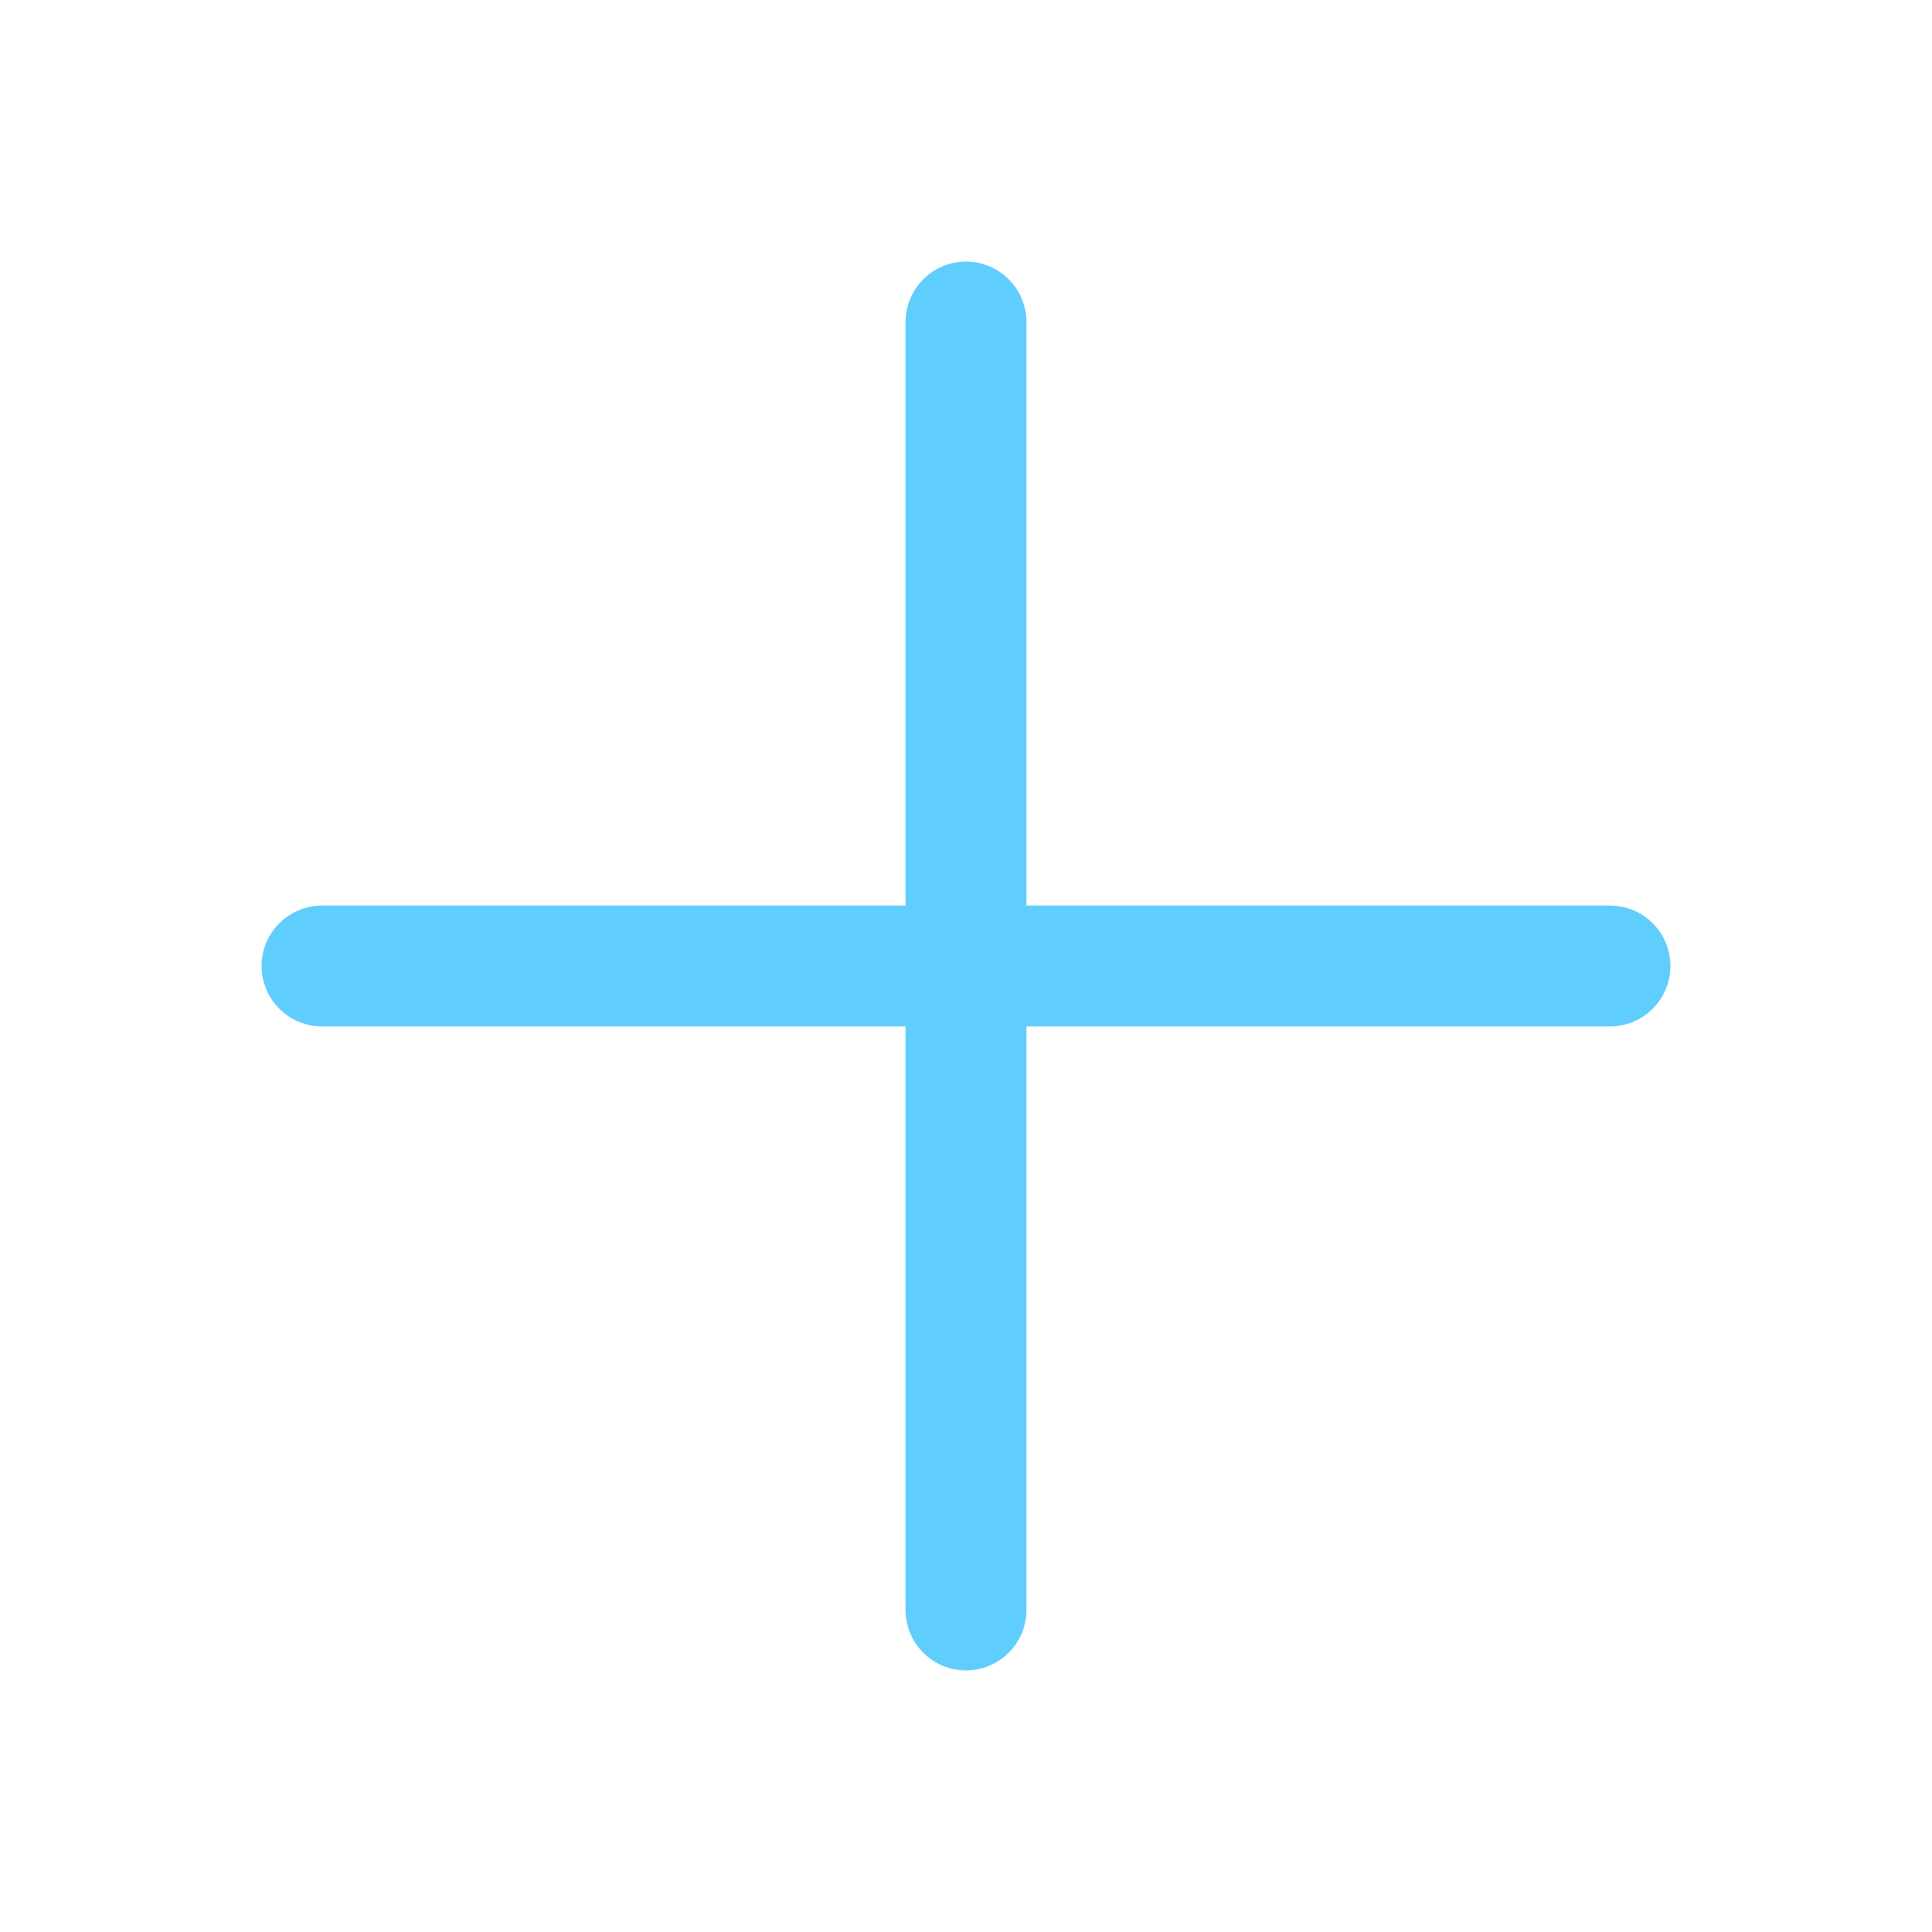
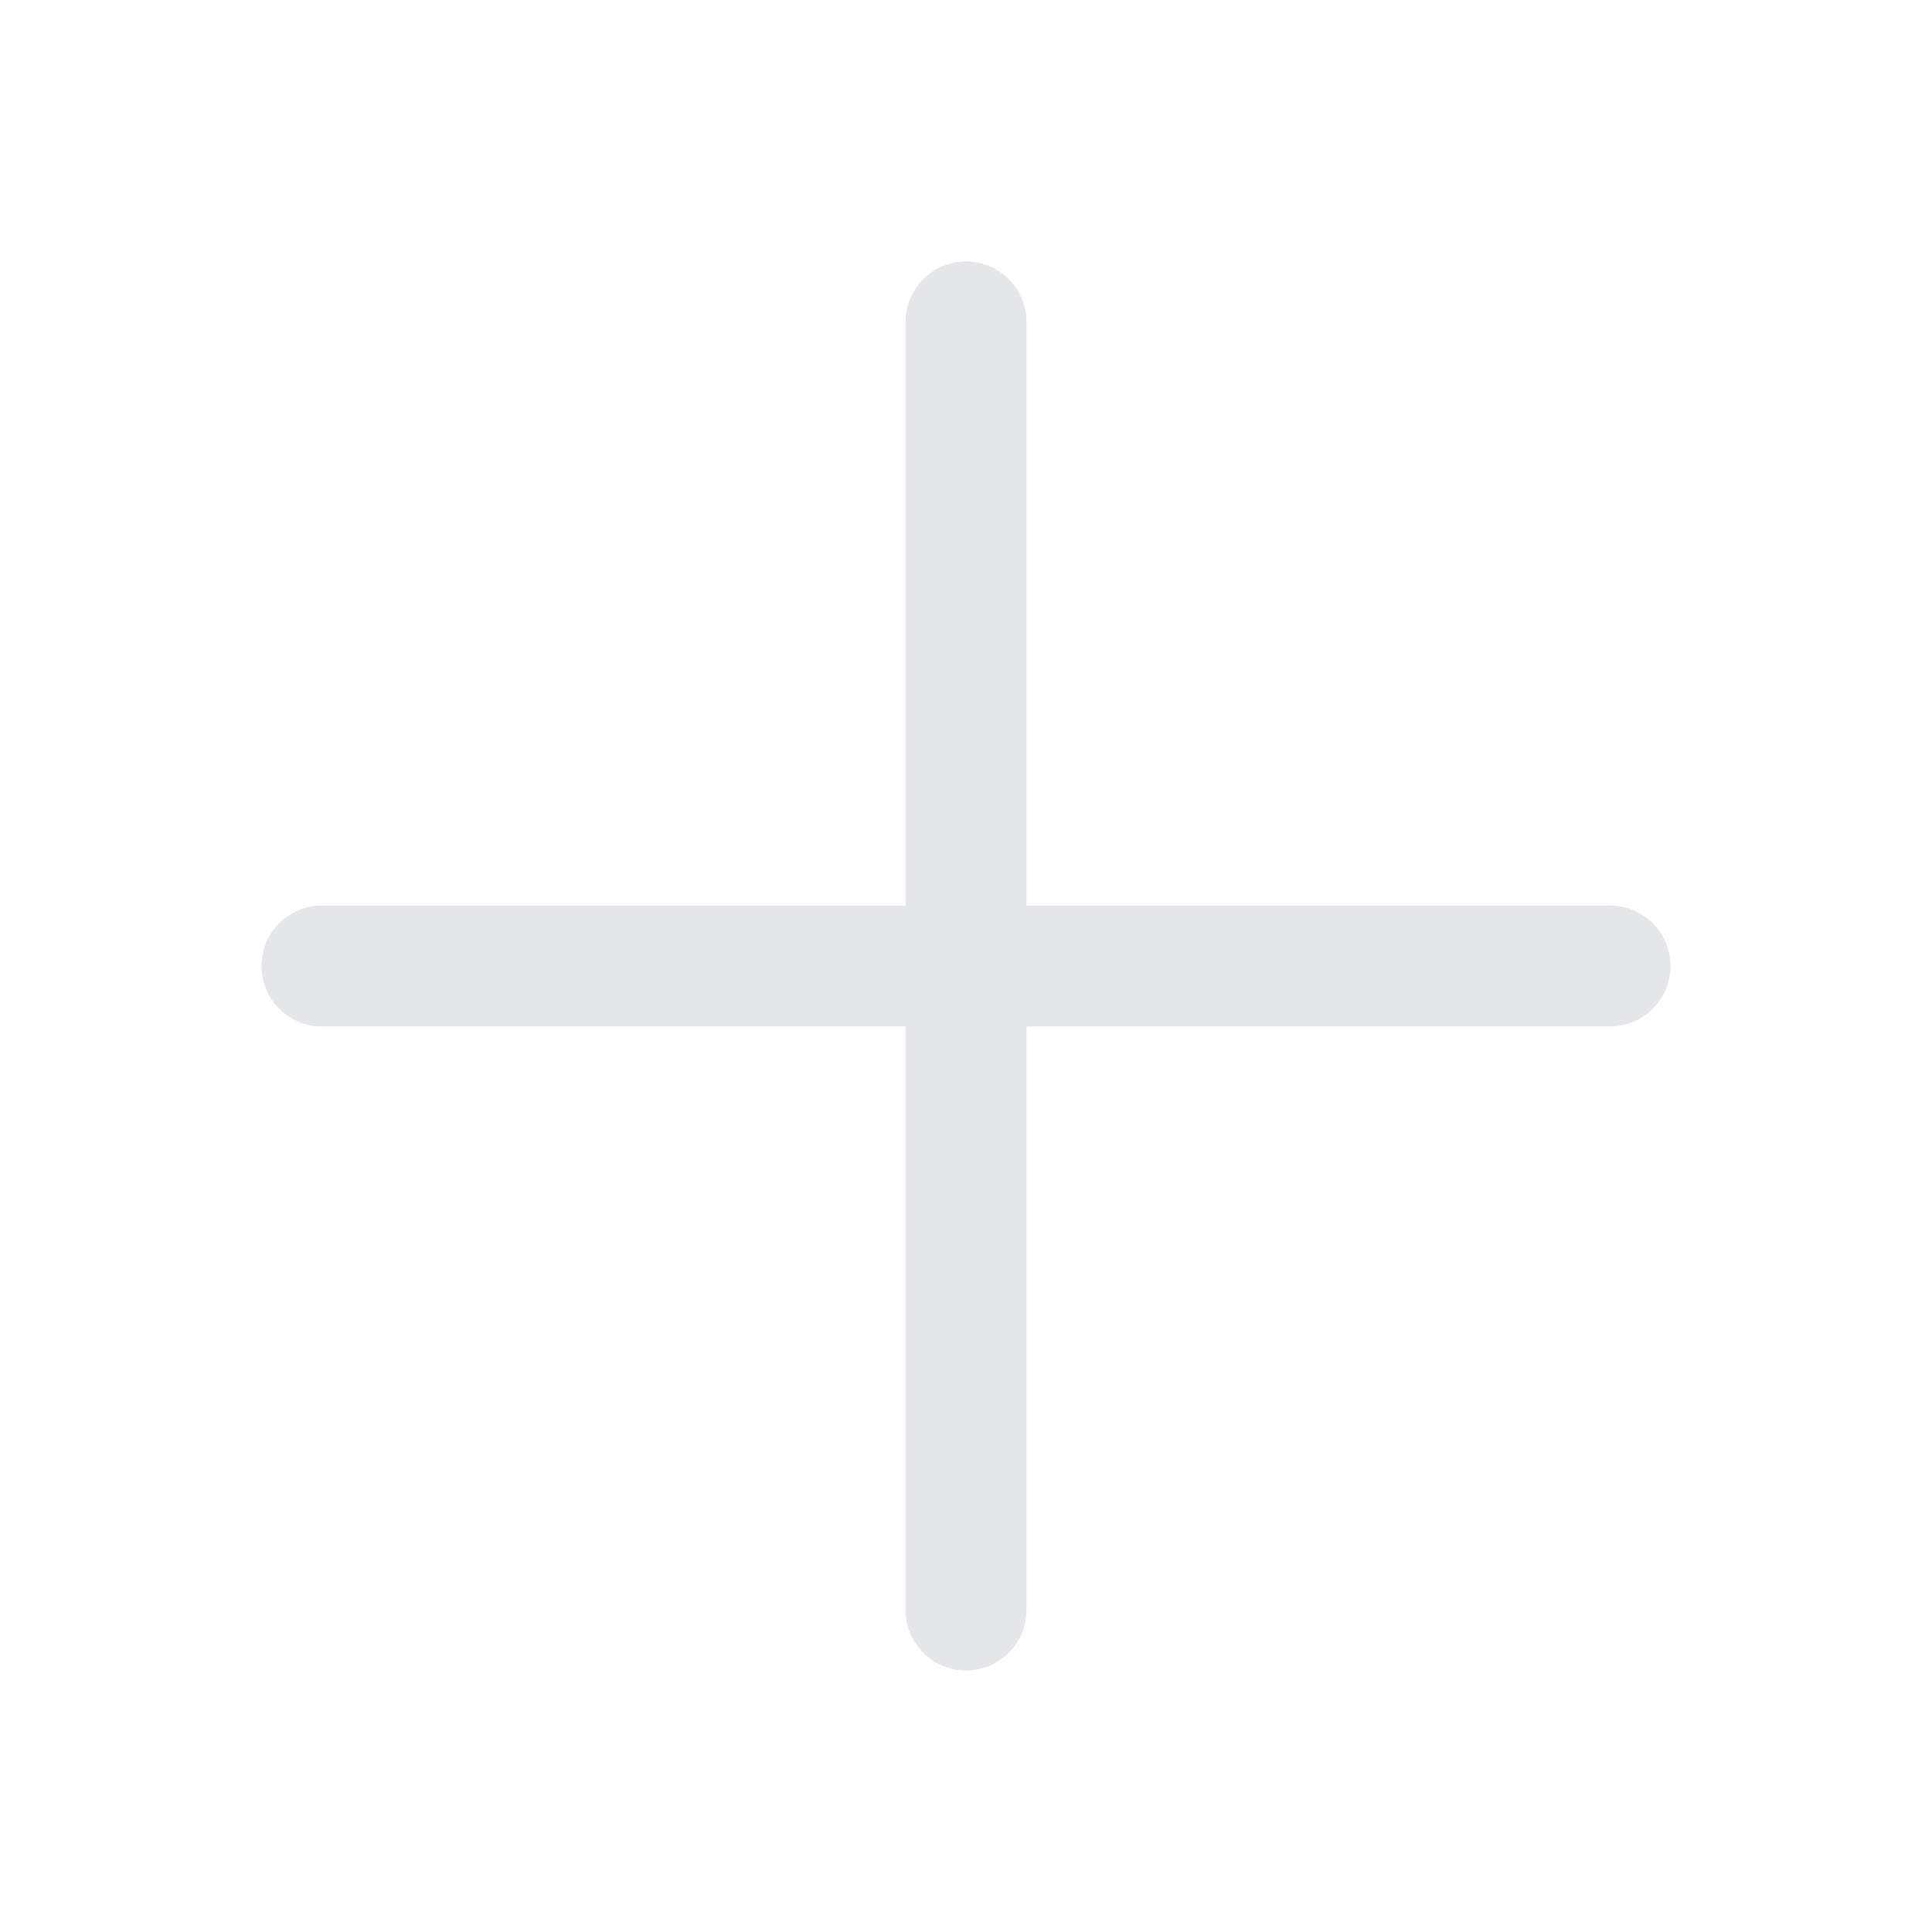
<svg xmlns="http://www.w3.org/2000/svg" width="24" height="24" viewBox="0 0 24 24" fill="none">
  <path d="M12 3.25C12.414 3.25 12.75 3.586 12.75 4V11.25H20C20.414 11.25 20.75 11.586 20.75 12C20.75 12.414 20.414 12.75 20 12.75H12.75V20C12.75 20.414 12.414 20.75 12 20.75C11.586 20.75 11.25 20.414 11.25 20V12.75H4C3.586 12.75 3.25 12.414 3.25 12C3.25 11.586 3.586 11.25 4 11.25H11.25V4C11.25 3.586 11.586 3.25 12 3.25Z" fill="#E4E6EA" />
-   <path d="M12 3.25C12.414 3.25 12.75 3.586 12.75 4V11.25H20C20.414 11.25 20.75 11.586 20.75 12C20.75 12.414 20.414 12.75 20 12.75H12.75V20C12.75 20.414 12.414 20.75 12 20.75C11.586 20.75 11.25 20.414 11.25 20V12.75H4C3.586 12.75 3.25 12.414 3.25 12C3.25 11.586 3.586 11.25 4 11.25H11.25V4C11.25 3.586 11.586 3.25 12 3.25Z" fill="#60CDFF" />
+   <path d="M12 3.25C12.414 3.25 12.75 3.586 12.75 4V11.25H20C20.414 11.25 20.75 11.586 20.75 12C20.75 12.414 20.414 12.75 20 12.75H12.75V20C12.75 20.414 12.414 20.75 12 20.75C11.586 20.75 11.25 20.414 11.25 20V12.75H4C3.586 12.75 3.25 12.414 3.25 12C3.25 11.586 3.586 11.25 4 11.25H11.25V4C11.25 3.586 11.586 3.25 12 3.25Z" fill="#E4E6EA" />
</svg>
